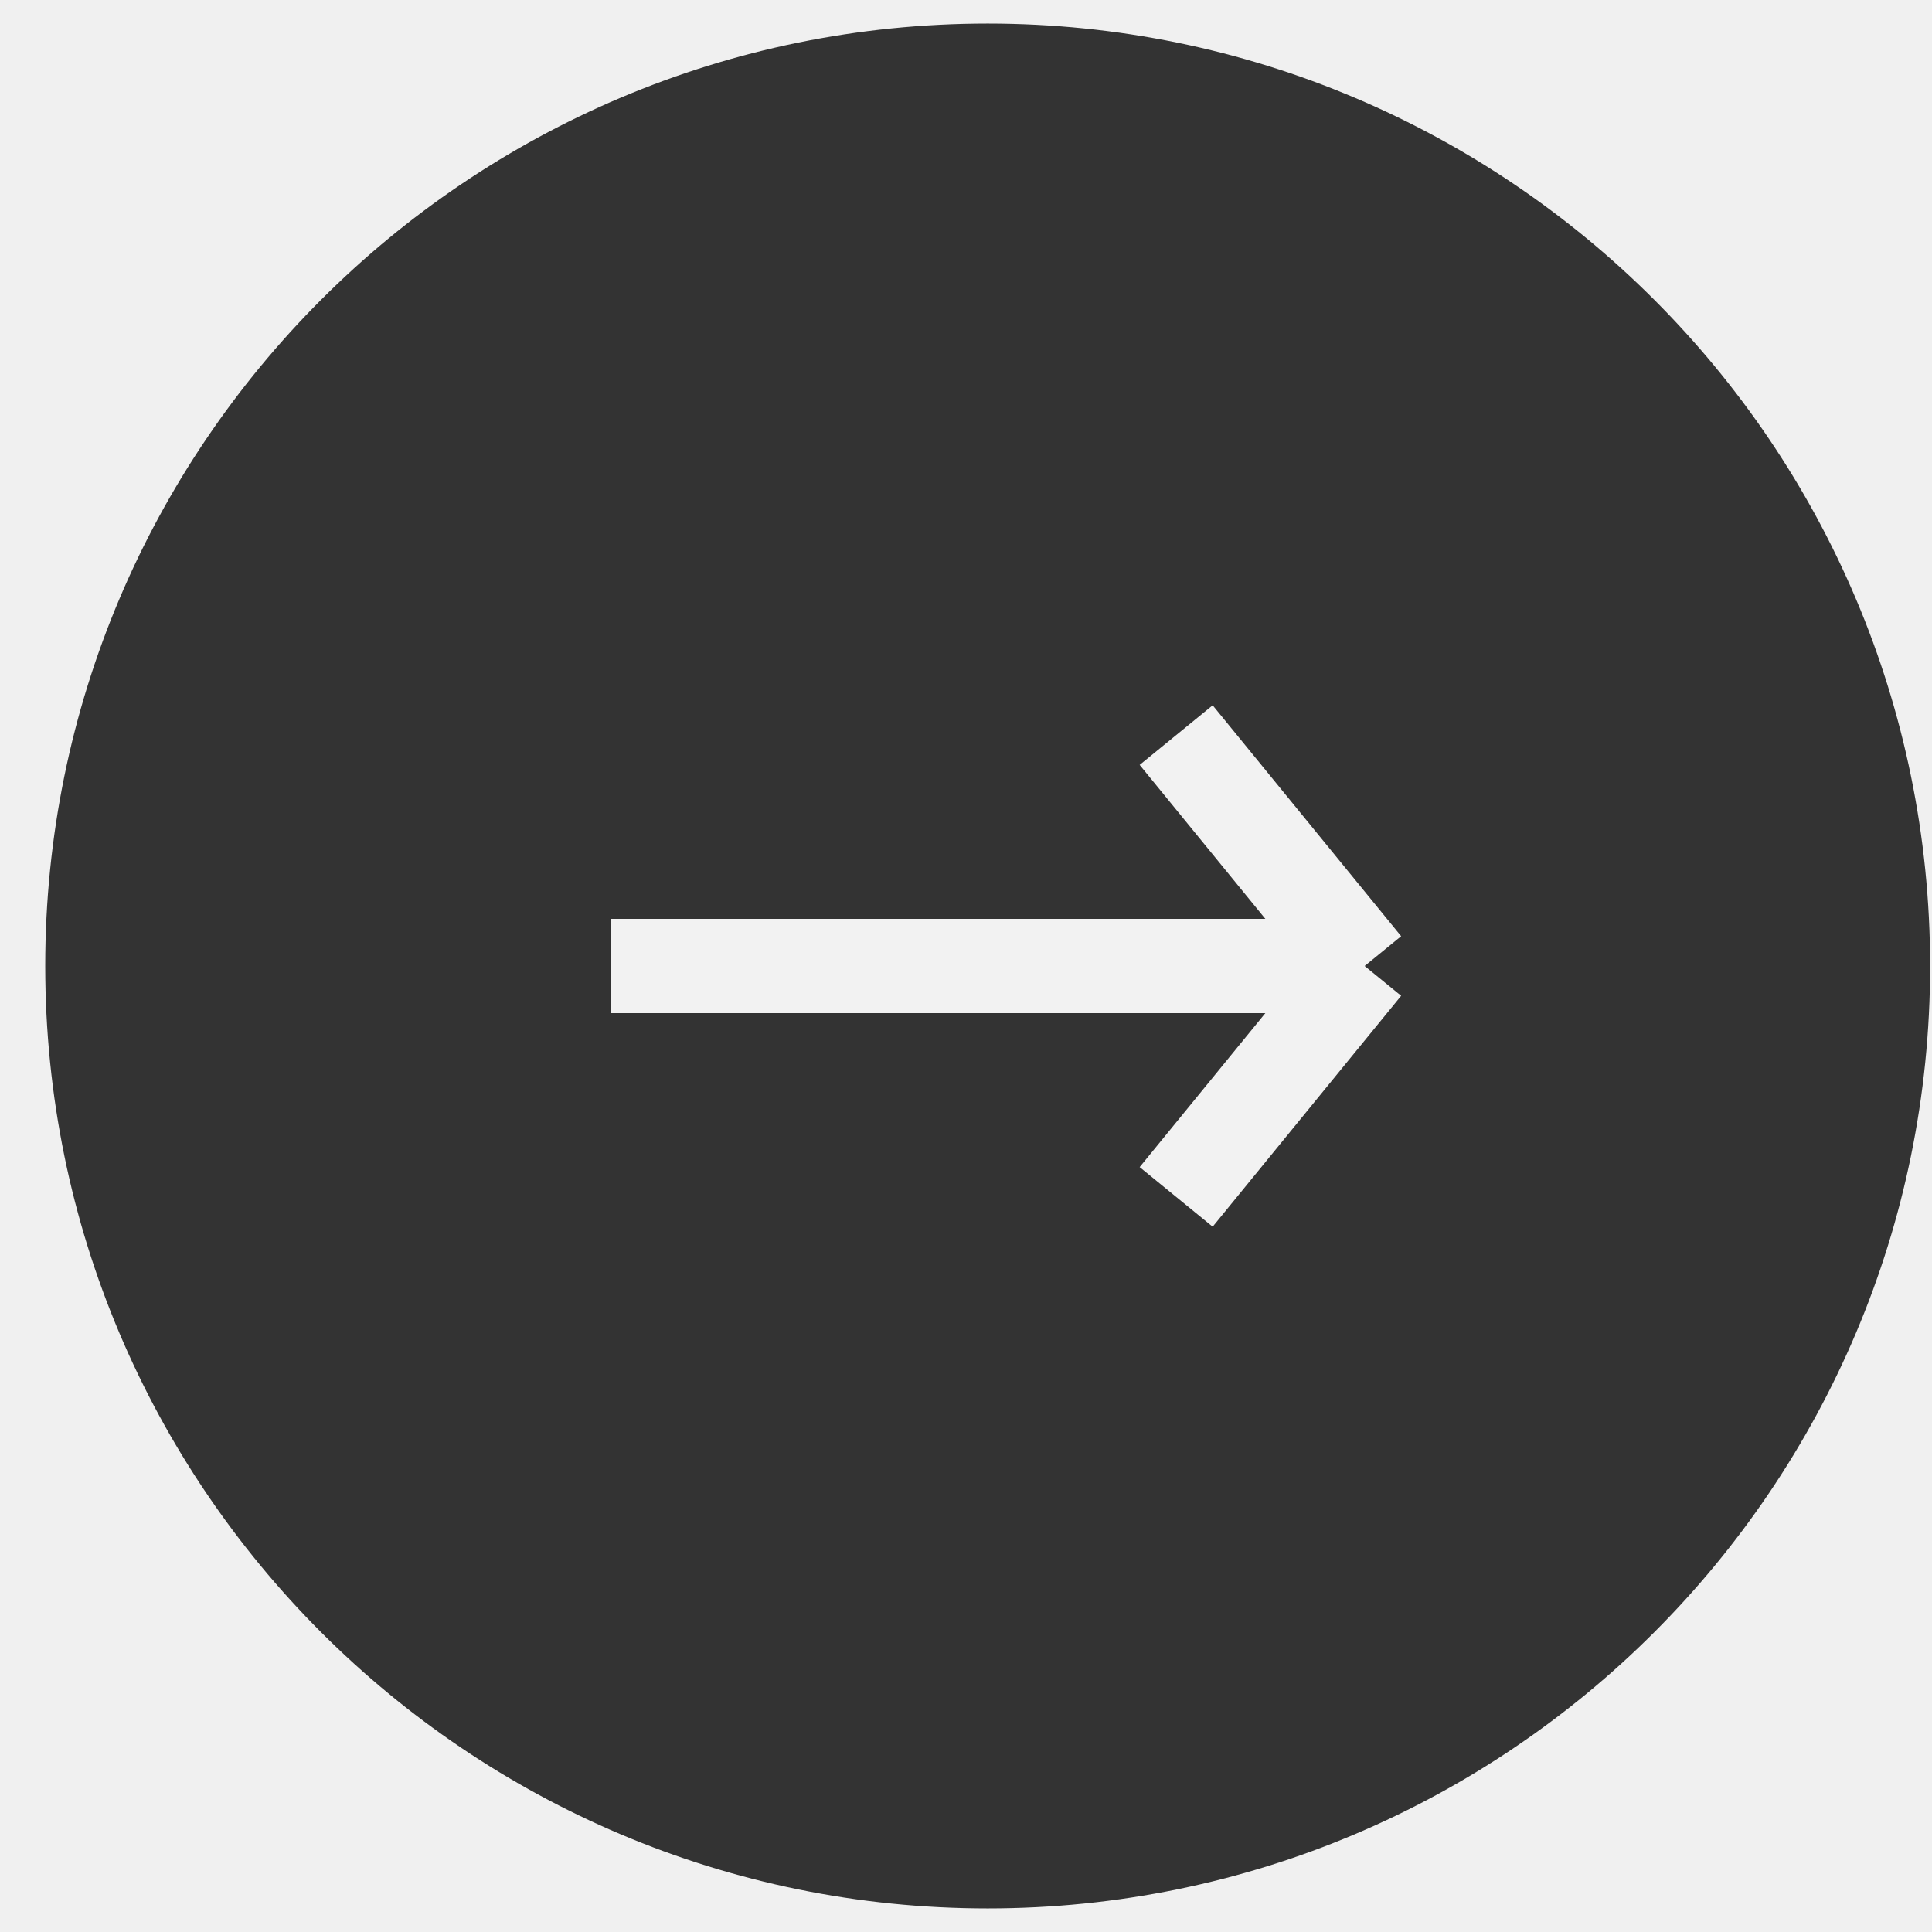
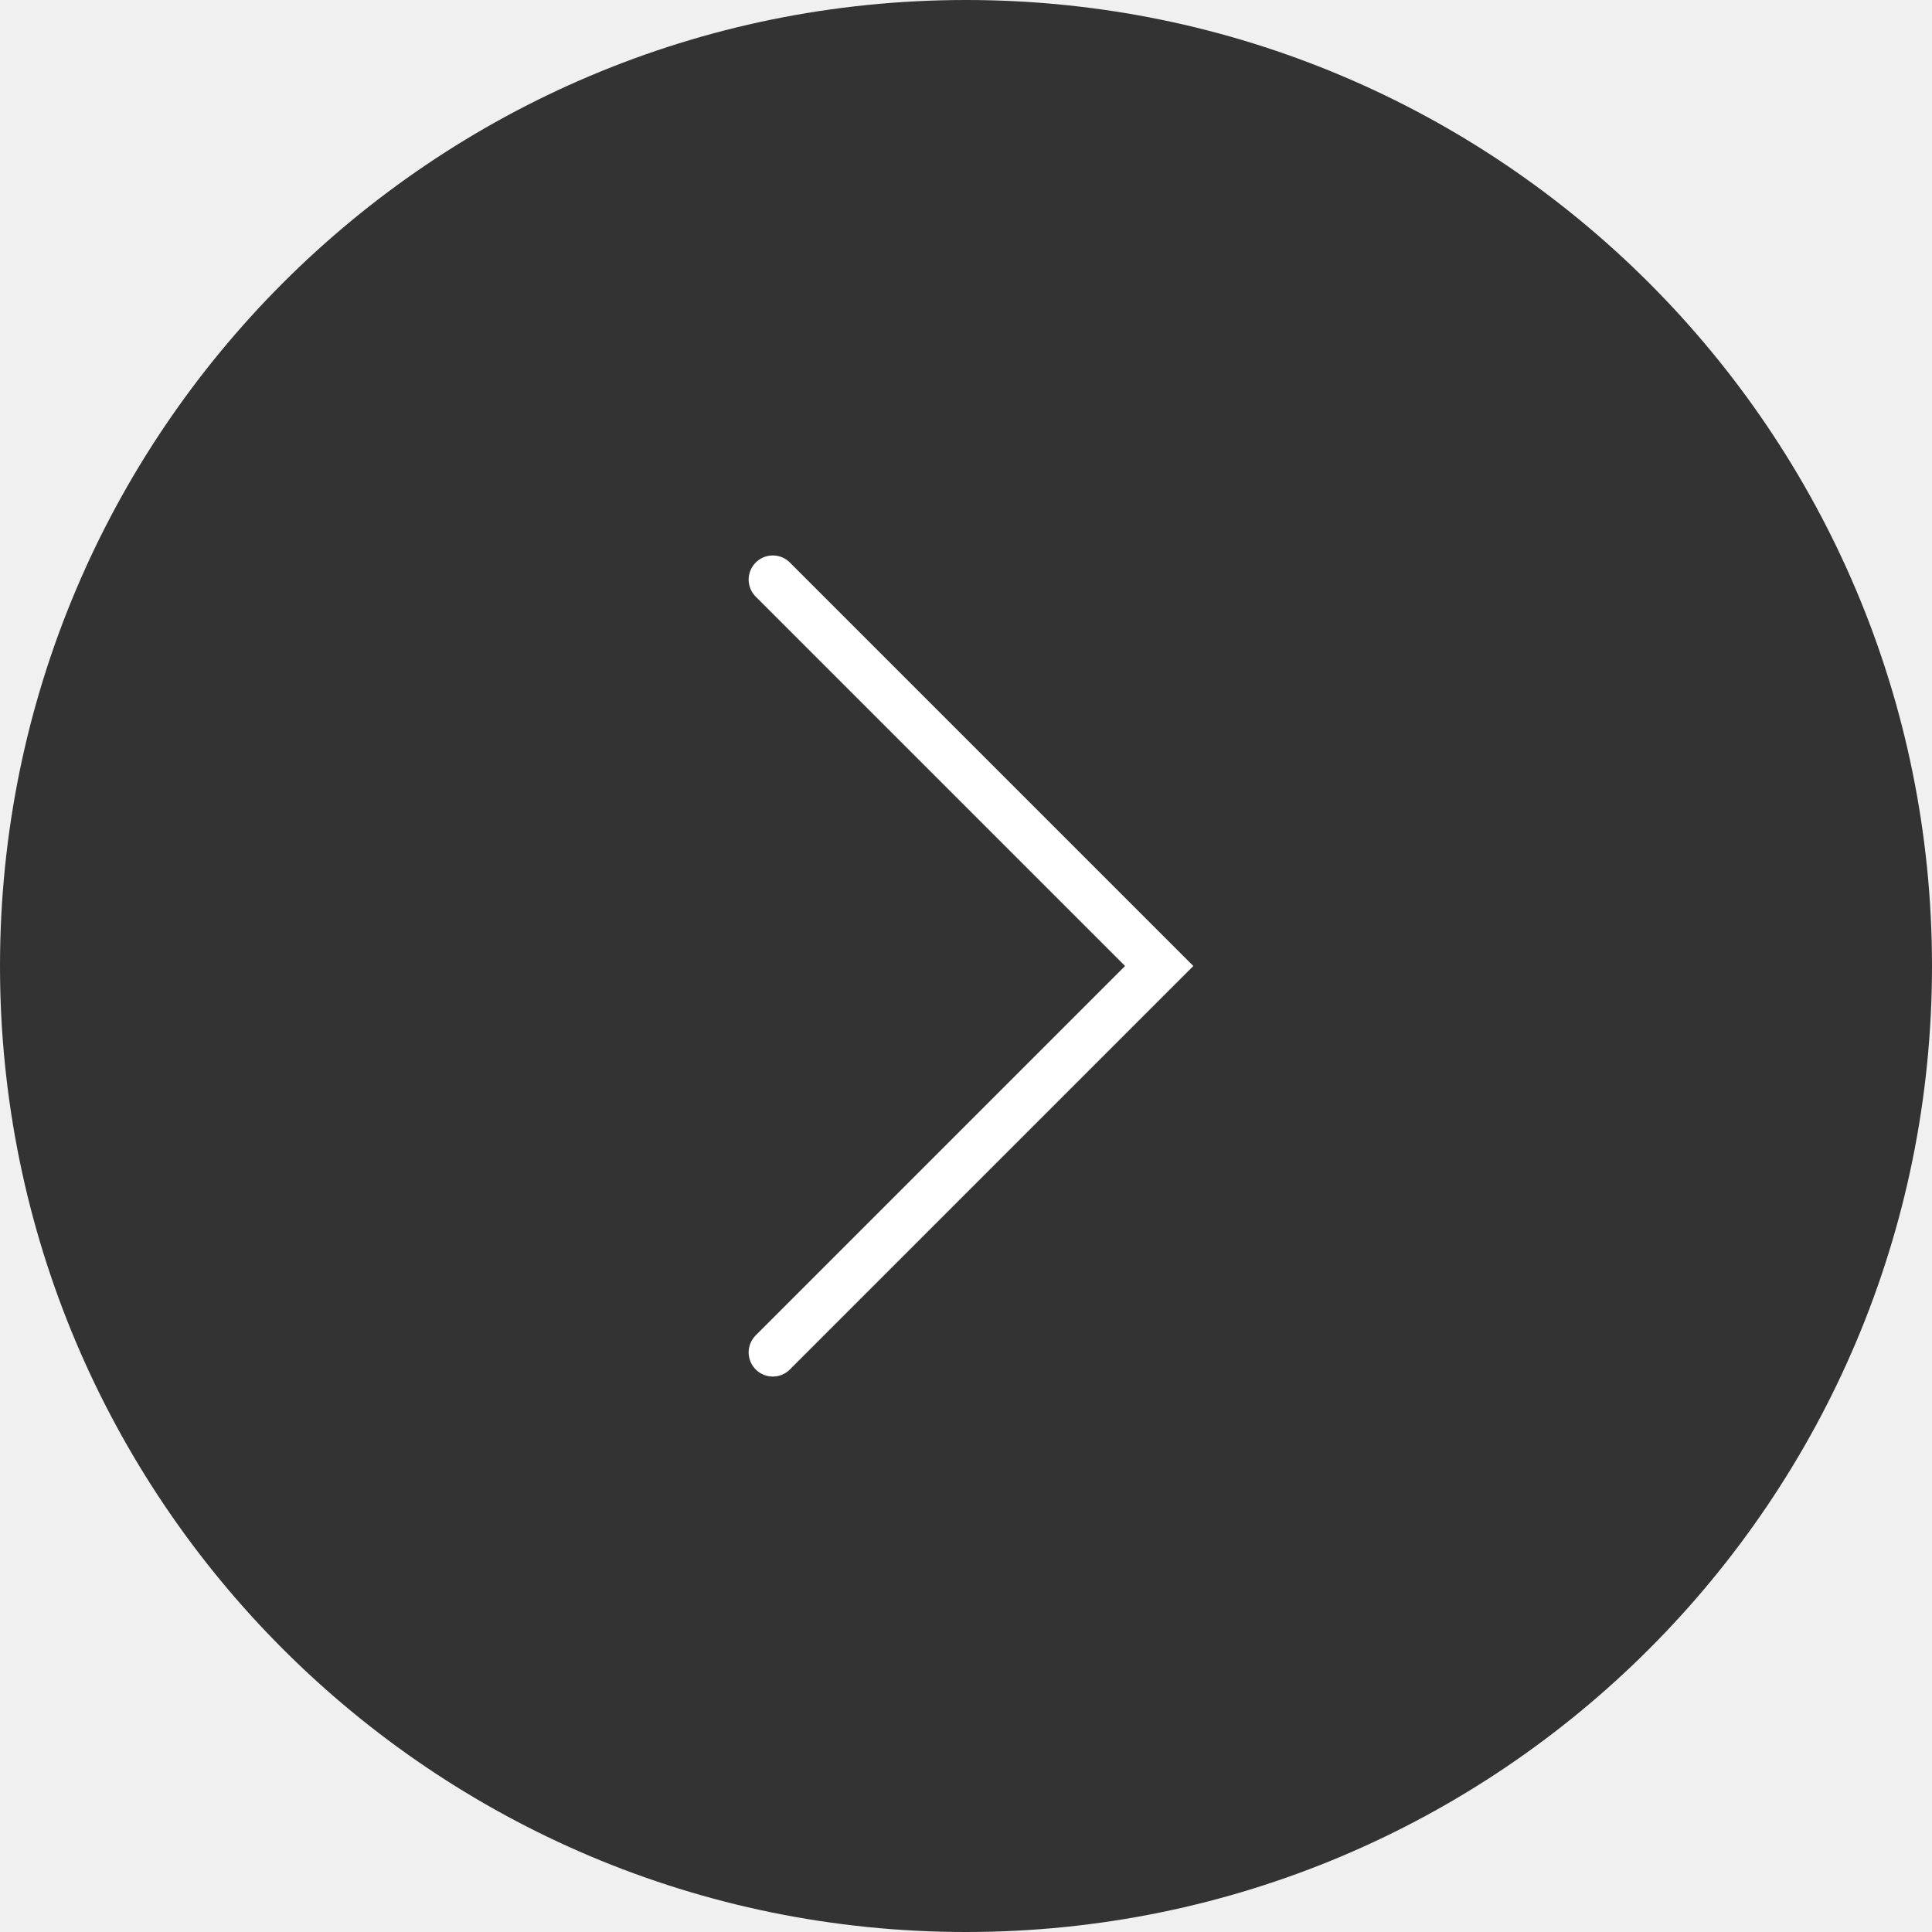
- <svg xmlns="http://www.w3.org/2000/svg" width="41" height="41" viewBox="0 0 41 41" fill="none">
-   <rect x="0.96" y="0.5" width="40" height="40" rx="20" fill="#333333" style="fill:#333333;fill:color(display-p3 0.2 0.2 0.2);fill-opacity:1;" />
-   <path d="M12.96 20.5H28.96M28.96 20.5L24.96 15.6M28.96 20.5L24.96 25.4" stroke="#F2F2F2" style="stroke:#F2F2F2;stroke:color(display-p3 0.95 0.95 0.95);stroke-opacity:1;" stroke-width="2" />
+ <svg xmlns="http://www.w3.org/2000/svg" width="40" height="40" viewBox="0 0 40 40" fill="none">
+   <rect width="40" height="40" rx="20" fill="#333333" style="fill:#333333;fill:color(display-p3 0.2 0.2 0.2);fill-opacity:1;" />
+   <path d="M16 28L24 20L16 12" stroke="white" style="stroke:white;stroke-opacity:1;" stroke-linecap="round" />
</svg>
